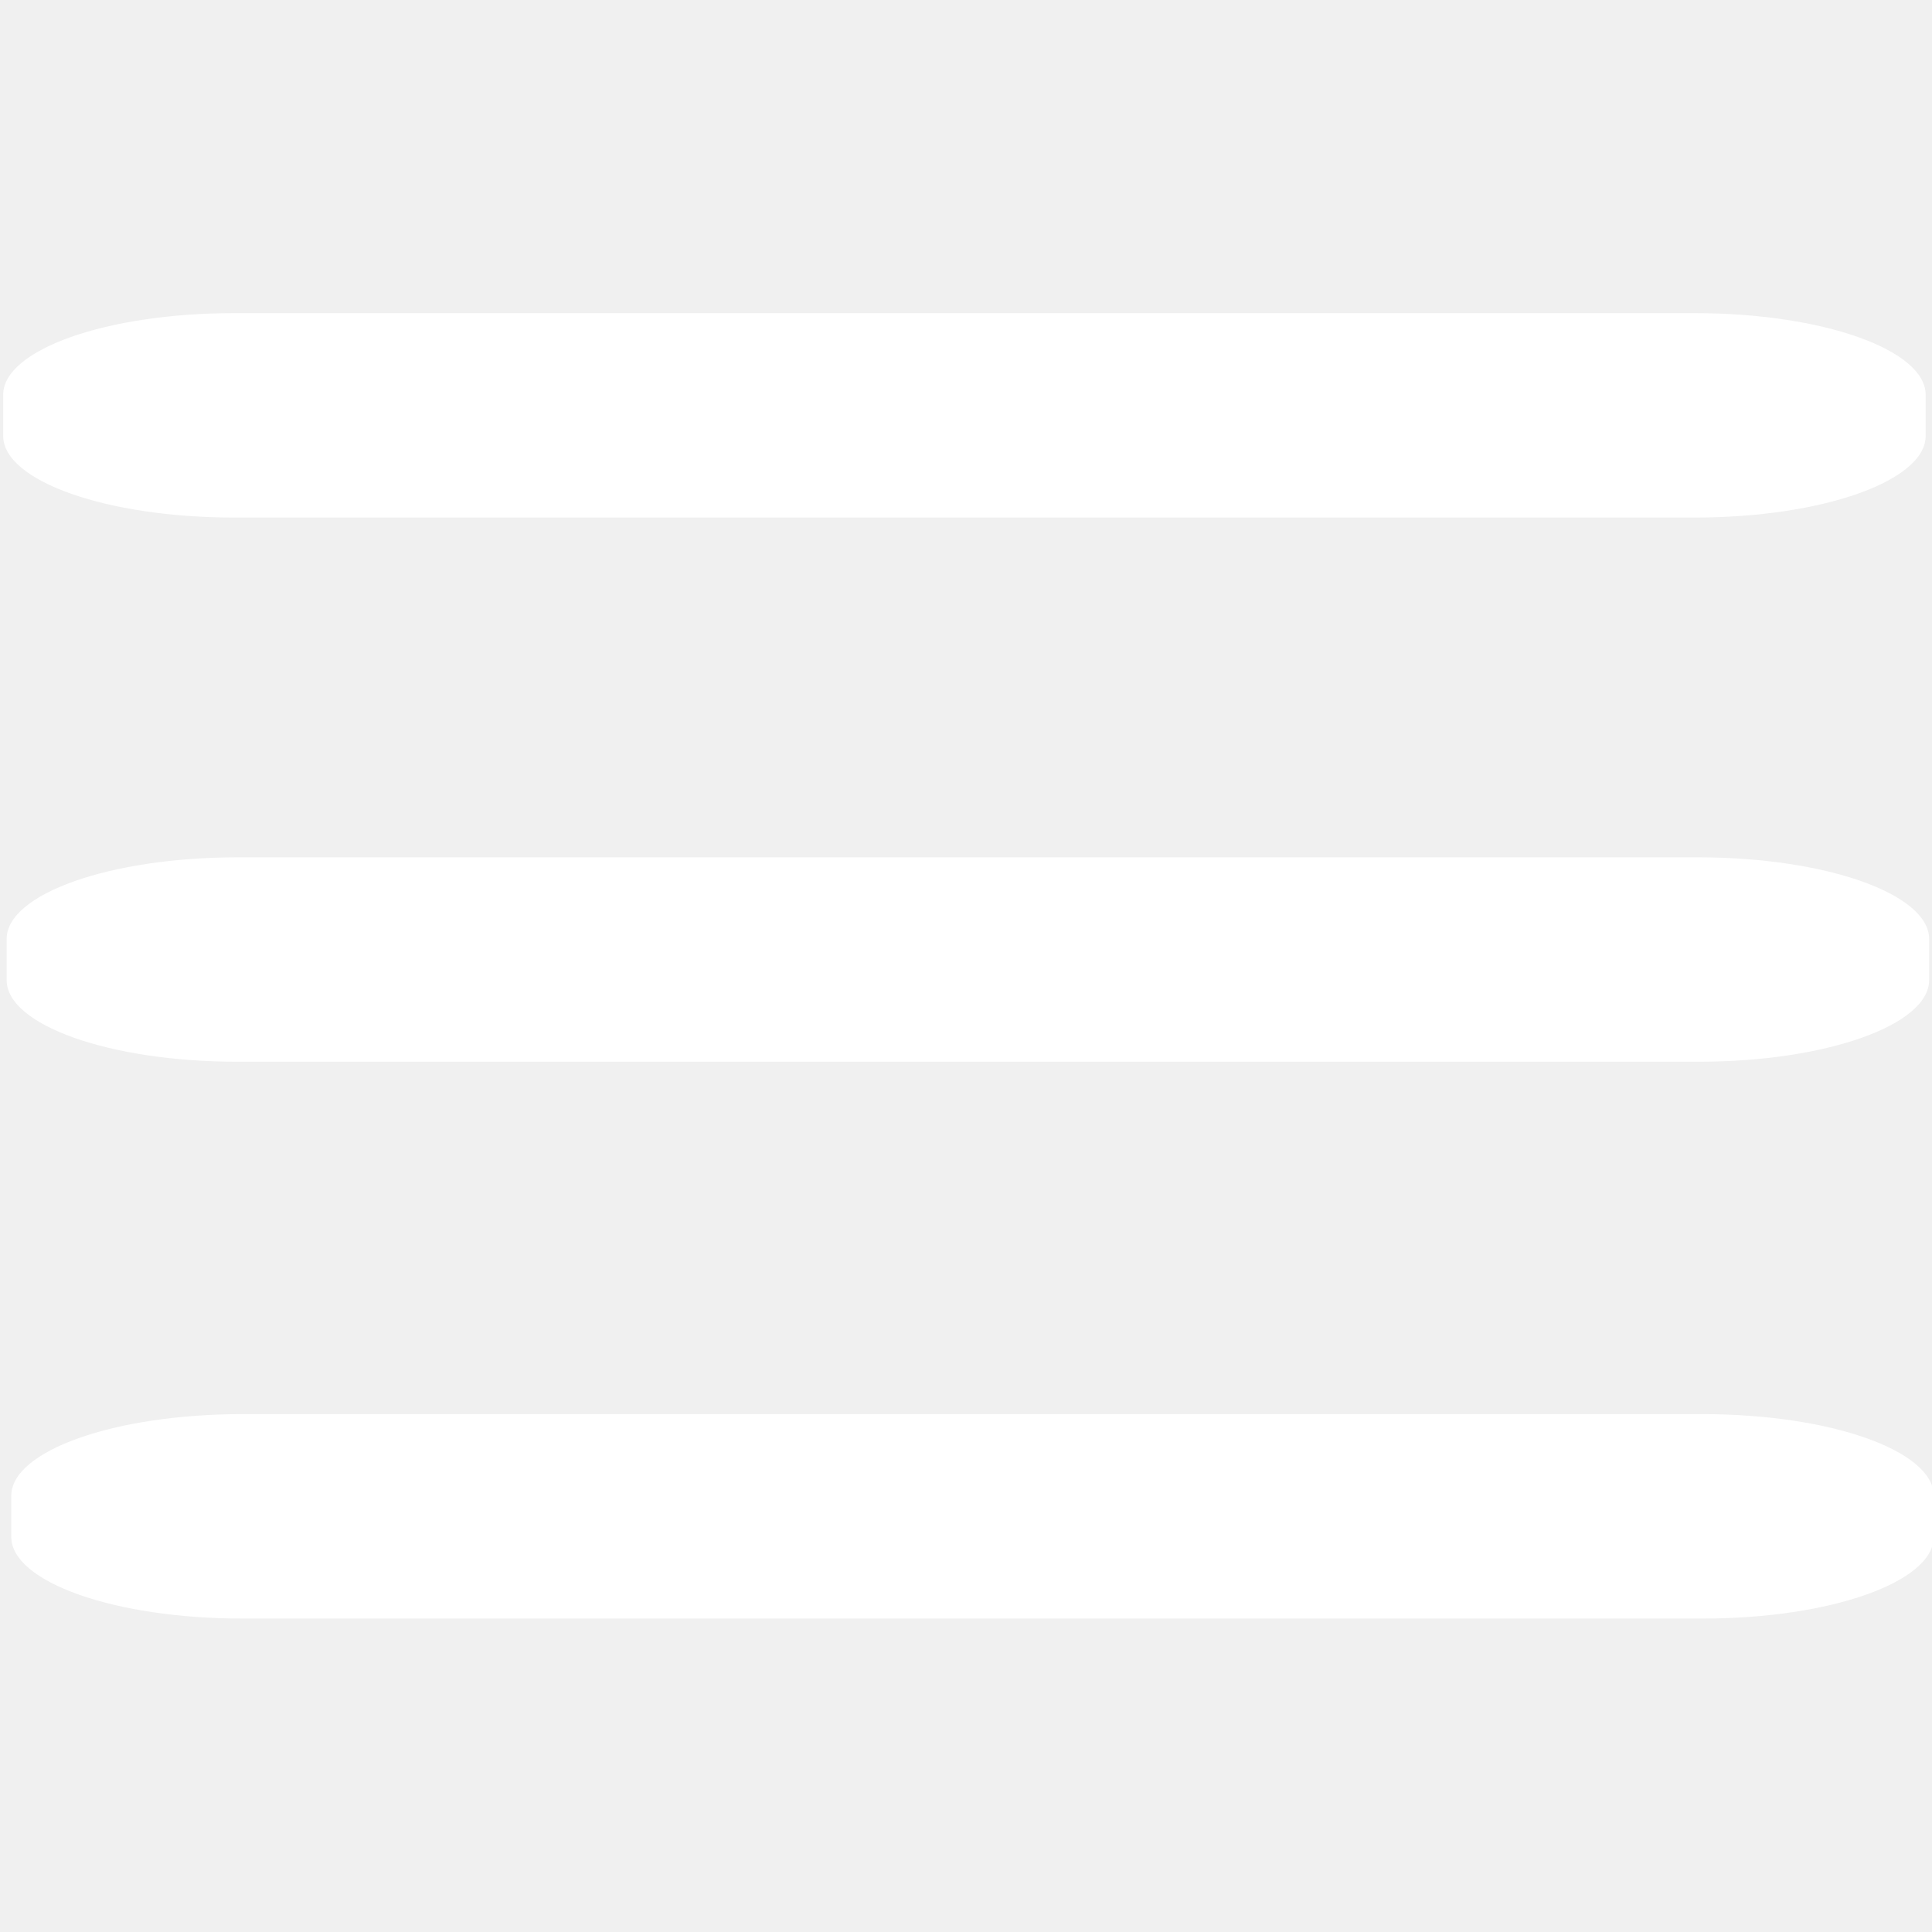
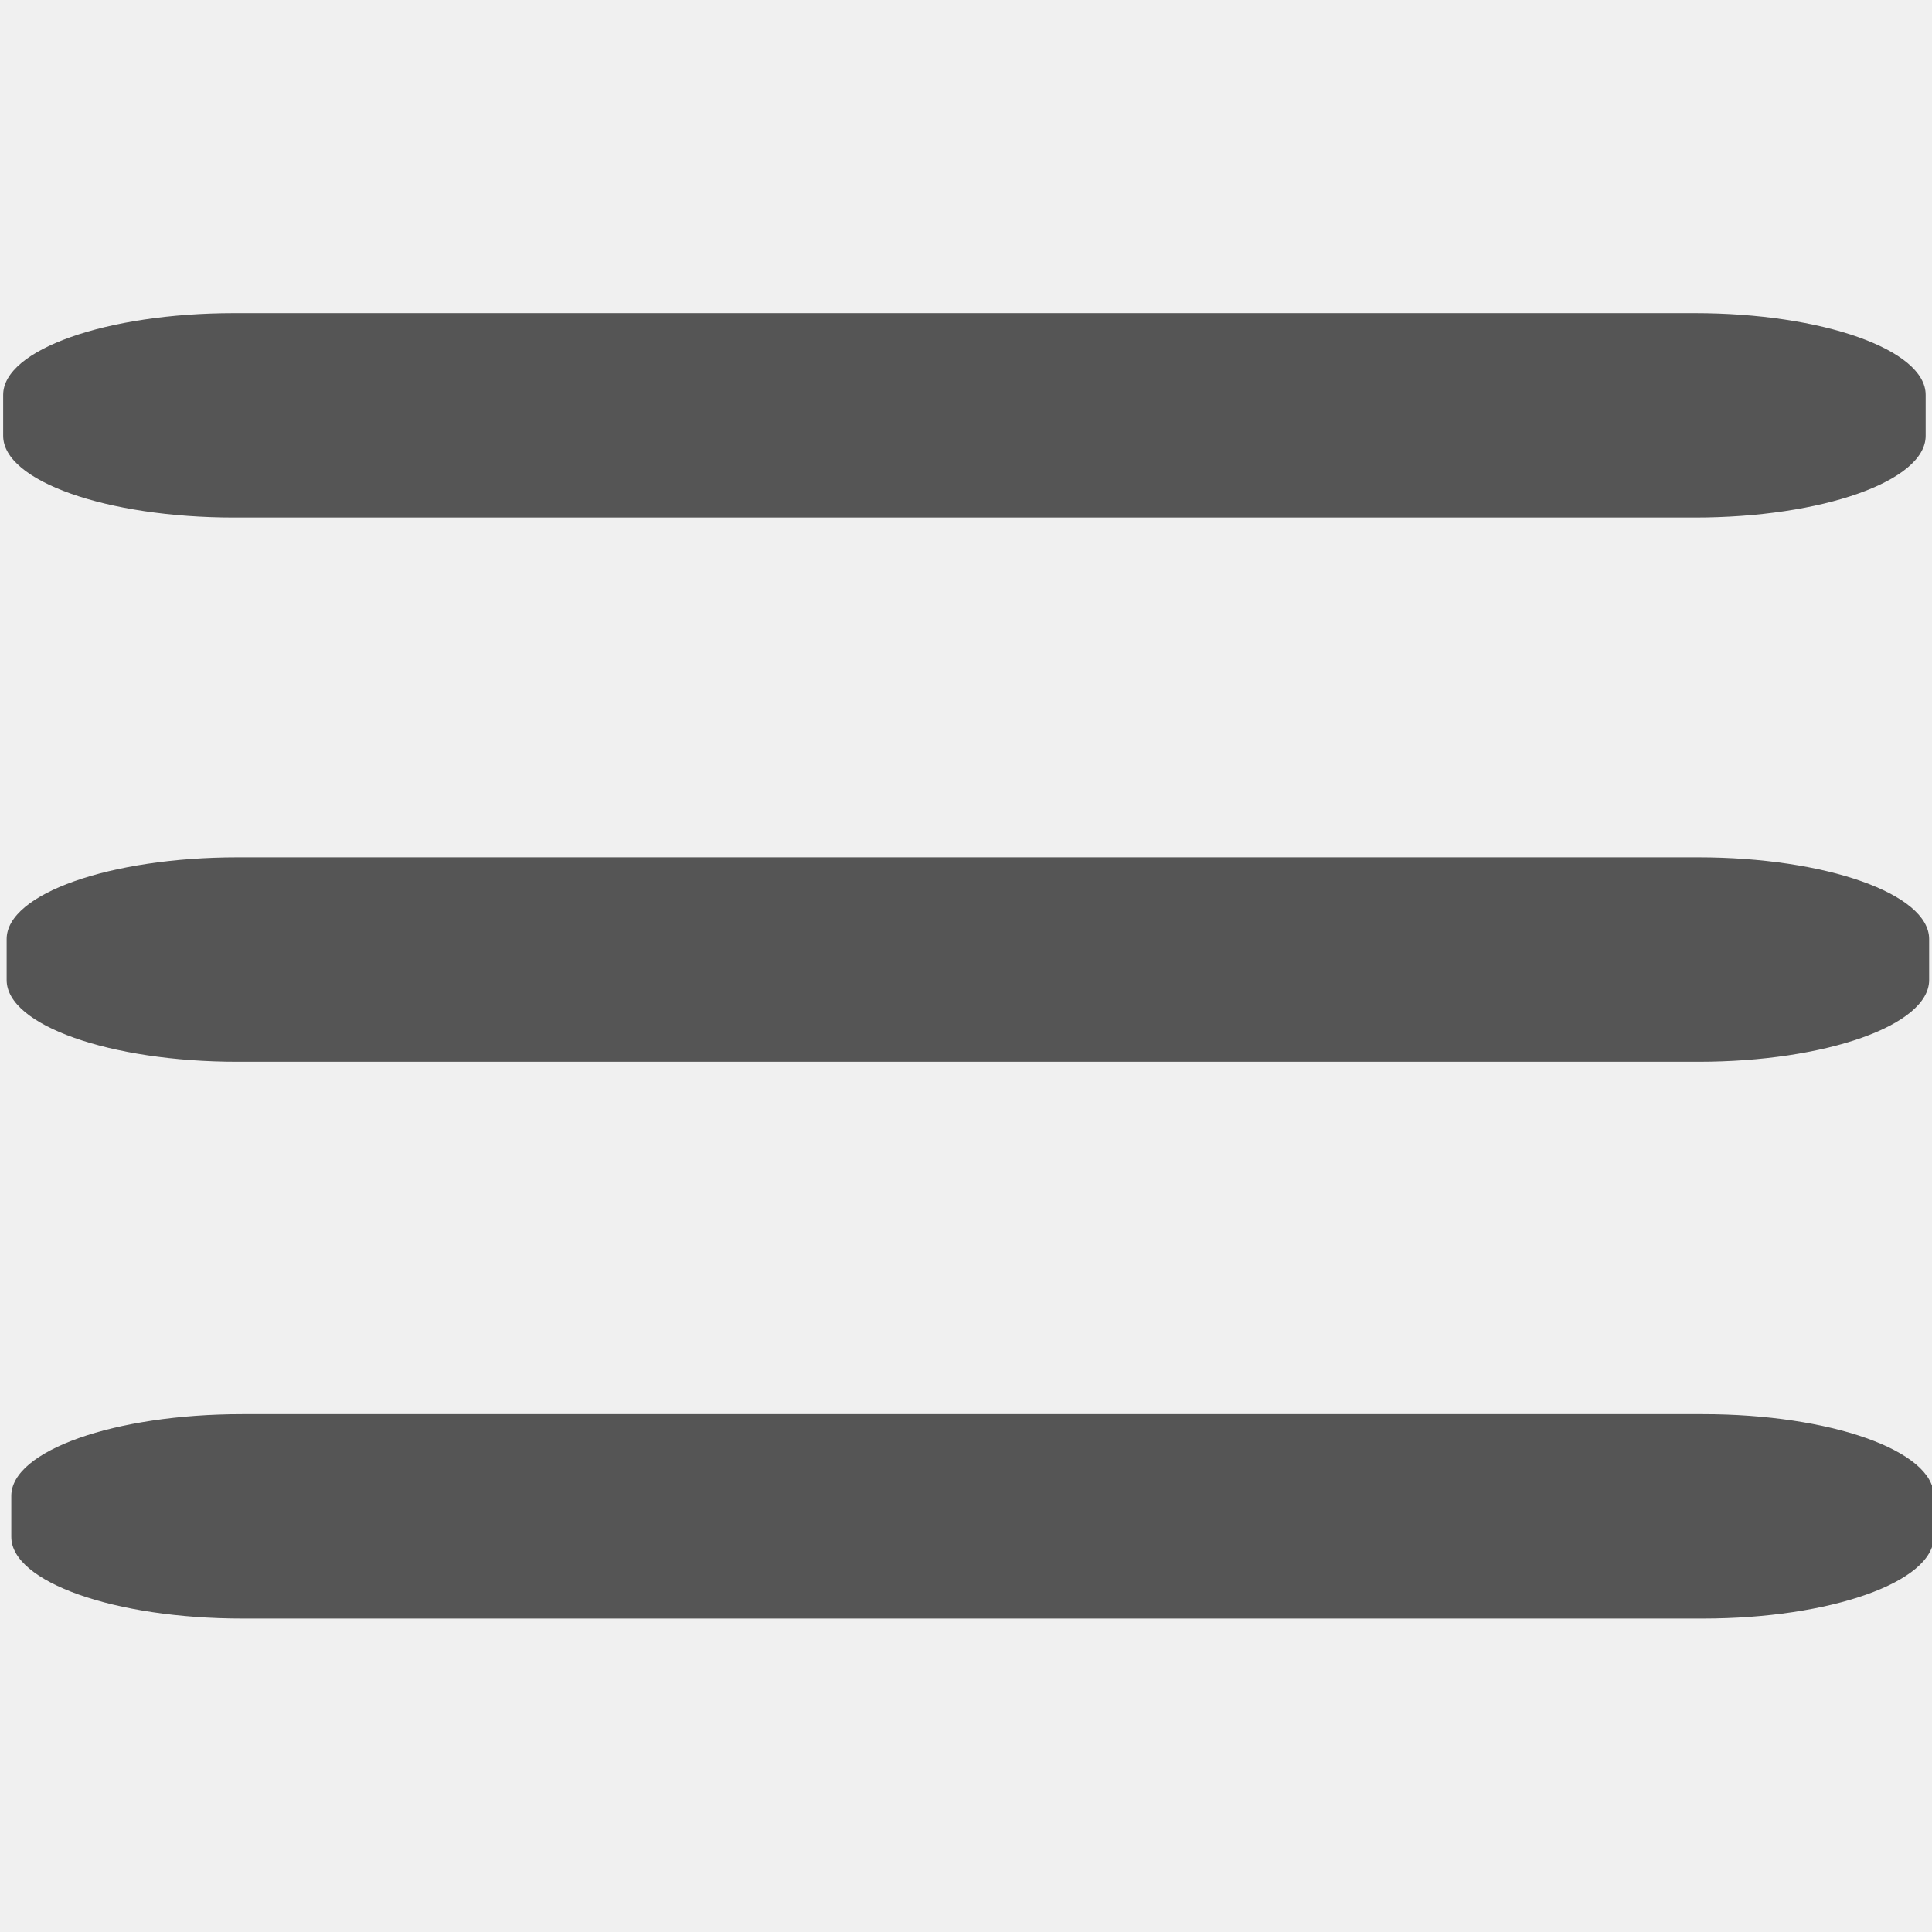
<svg xmlns="http://www.w3.org/2000/svg" version="1.1" id="Layer_1" x="0px" y="0px" width="25" height="25" viewBox="0 0 25 25" enable-background="new 0 0 40 40" xml:space="preserve">
  <defs id="defs19" />
-   <rect style="opacity:1;fill:#ffffff;fill-opacity:1;stroke:none;stroke-width:0.122;stroke-miterlimit:4;stroke-dasharray:none;stroke-opacity:1" id="rect4135" width="24.877" height="2.645" x="0.041" y="4.052" rx="2.987" ry="1.057" />
-   <rect style="opacity:1;fill:#ffffff;fill-opacity:1;stroke:none;stroke-width:0.122;stroke-miterlimit:4;stroke-dasharray:none;stroke-opacity:1" id="rect4135-5" width="24.877" height="2.645" x="0.146" y="18.299" rx="2.987" ry="1.057" />
-   <rect style="opacity:1;fill:#ffffff;fill-opacity:1;stroke:none;stroke-width:0.122;stroke-miterlimit:4;stroke-dasharray:none;stroke-opacity:1" id="rect4135-0" width="24.877" height="2.645" x="0.086" y="11.094" rx="2.987" ry="1.057" />
+   <rect style="opacity:1;fill:#555555;fill-opacity:1;stroke:none;stroke-width:0.122;stroke-miterlimit:4;stroke-dasharray:none;stroke-opacity:1" id="rect4135" width="24.877" height="2.645" x="0.041" y="4.052" rx="2.987" ry="1.057" />
+   <rect style="opacity:1;fill:#555555;fill-opacity:1;stroke:none;stroke-width:0.122;stroke-miterlimit:4;stroke-dasharray:none;stroke-opacity:1" id="rect4135-5" width="24.877" height="2.645" x="0.146" y="18.299" rx="2.987" ry="1.057" />
+   <rect style="opacity:1;fill:#555555;fill-opacity:1;stroke:none;stroke-width:0.122;stroke-miterlimit:4;stroke-dasharray:none;stroke-opacity:1" id="rect4135-0" width="24.877" height="2.645" x="0.086" y="11.094" rx="2.987" ry="1.057" />
</svg>
